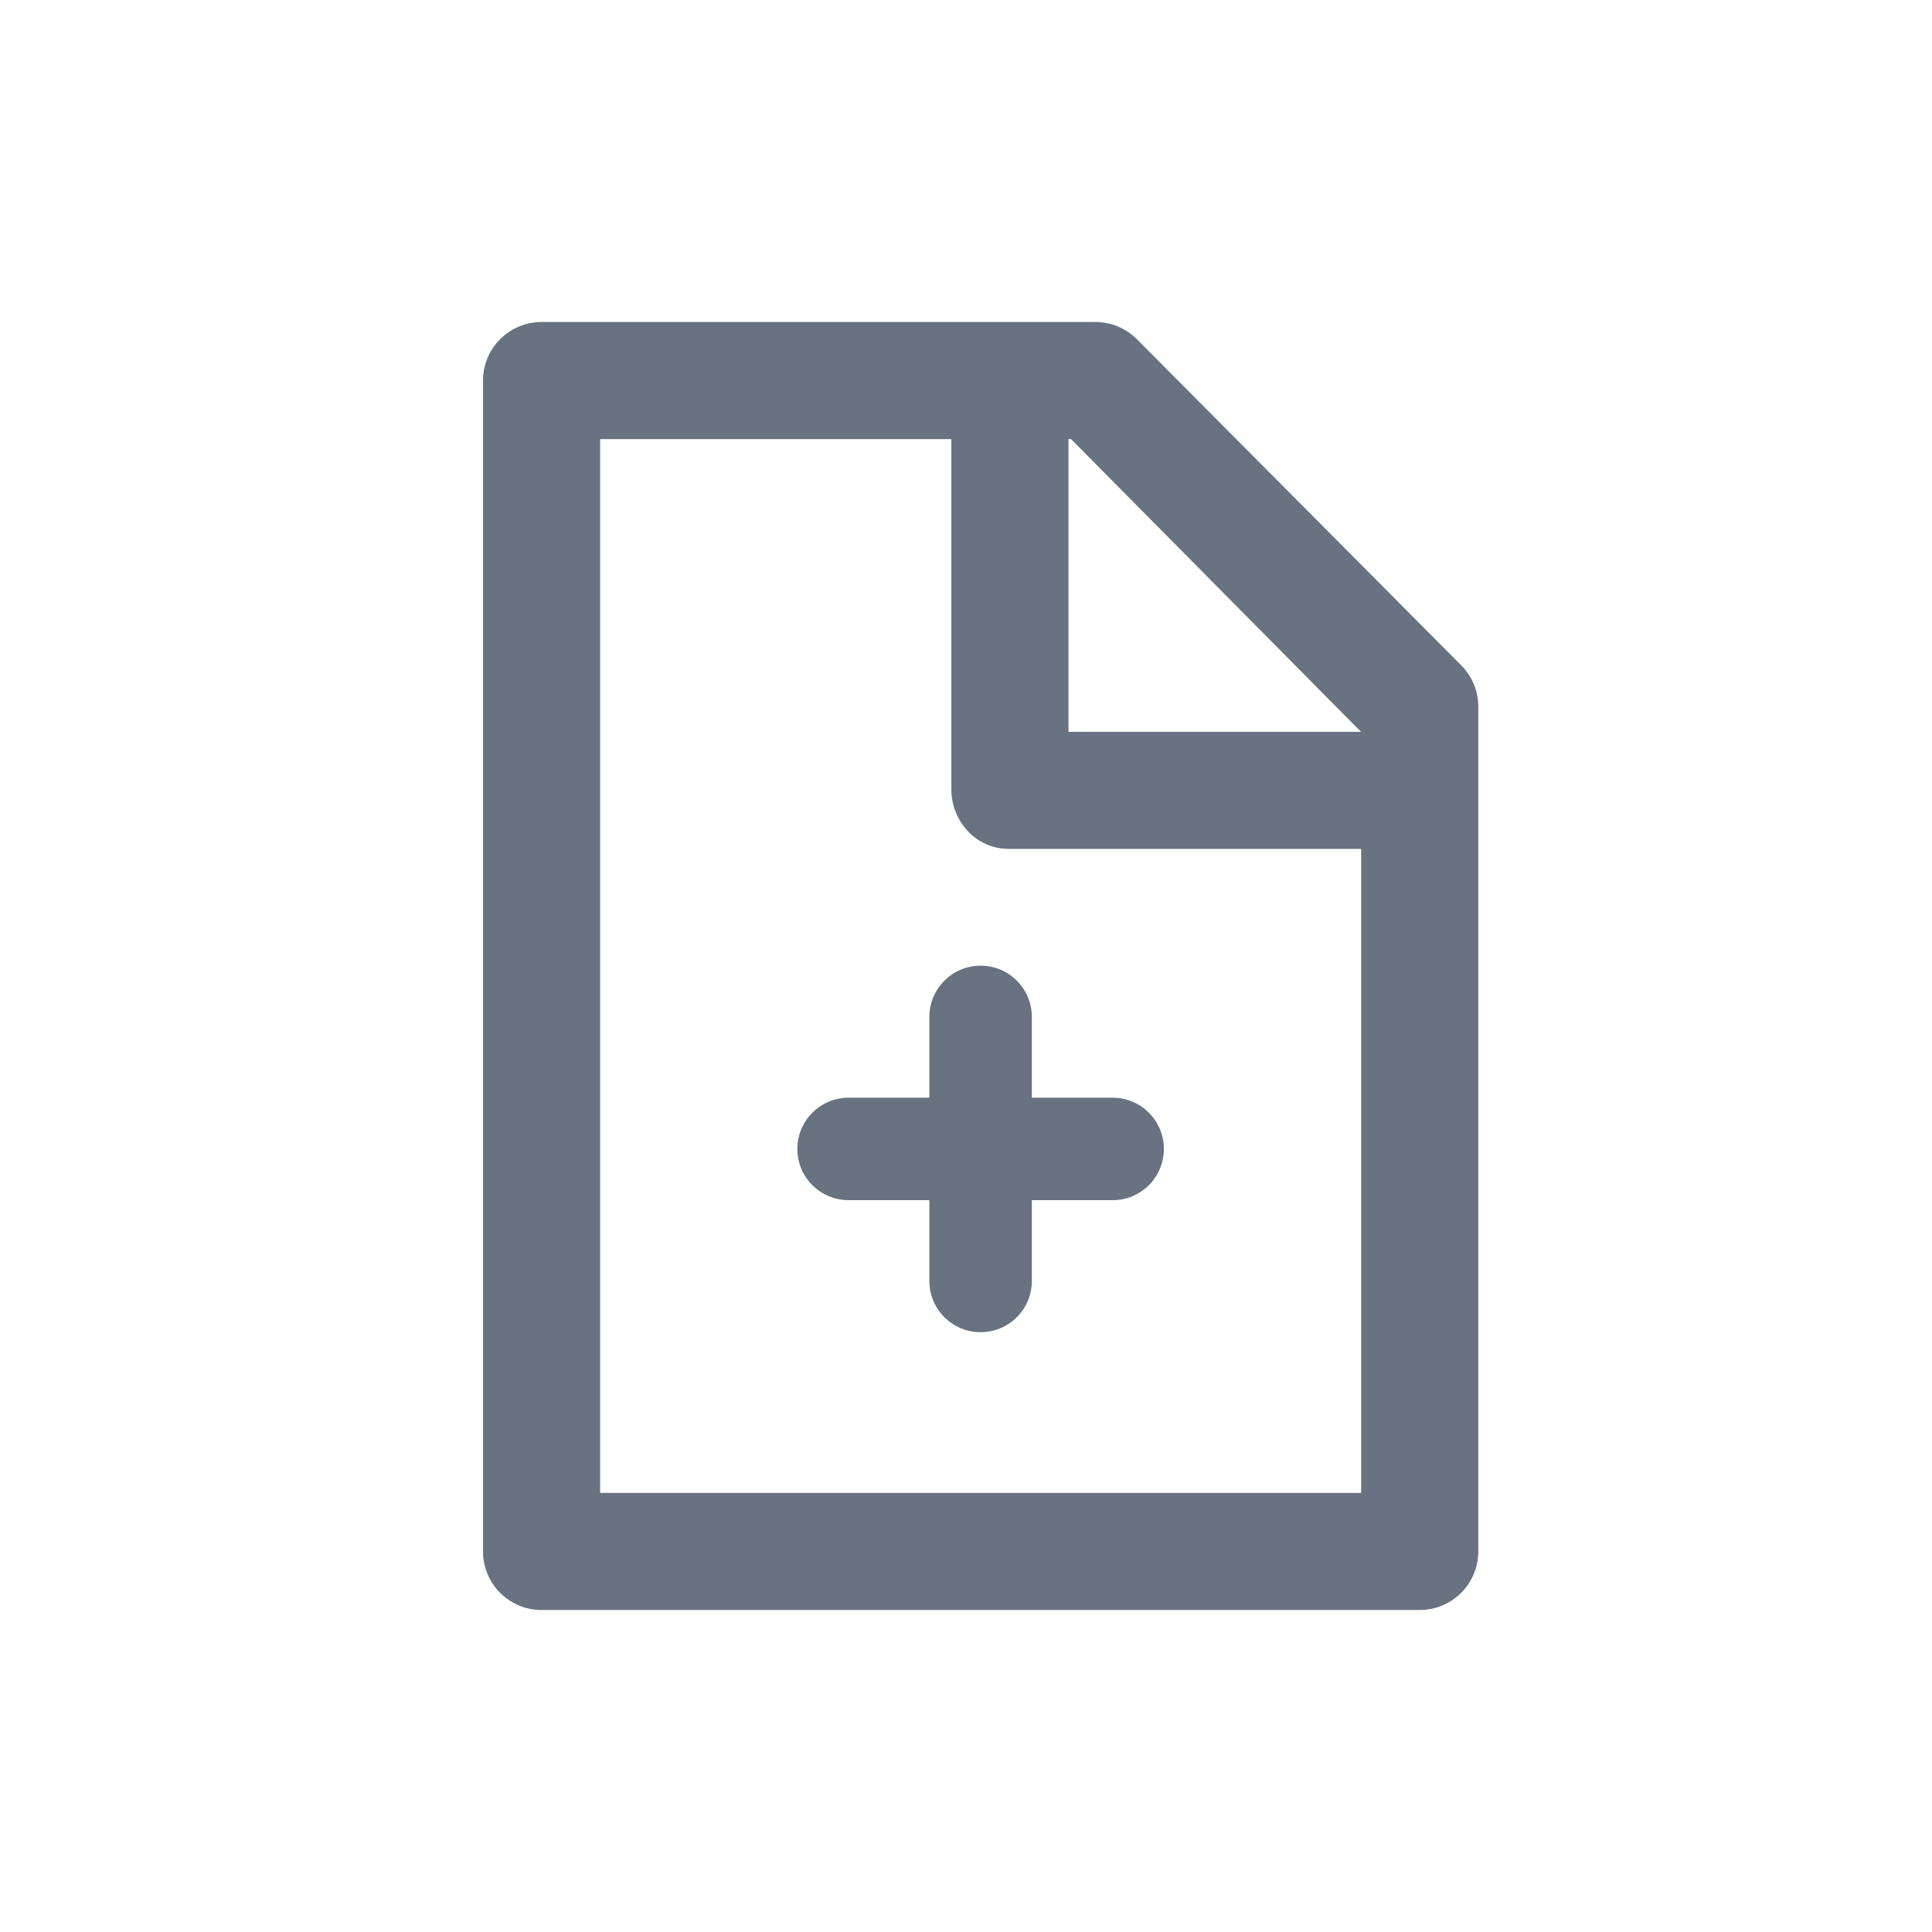
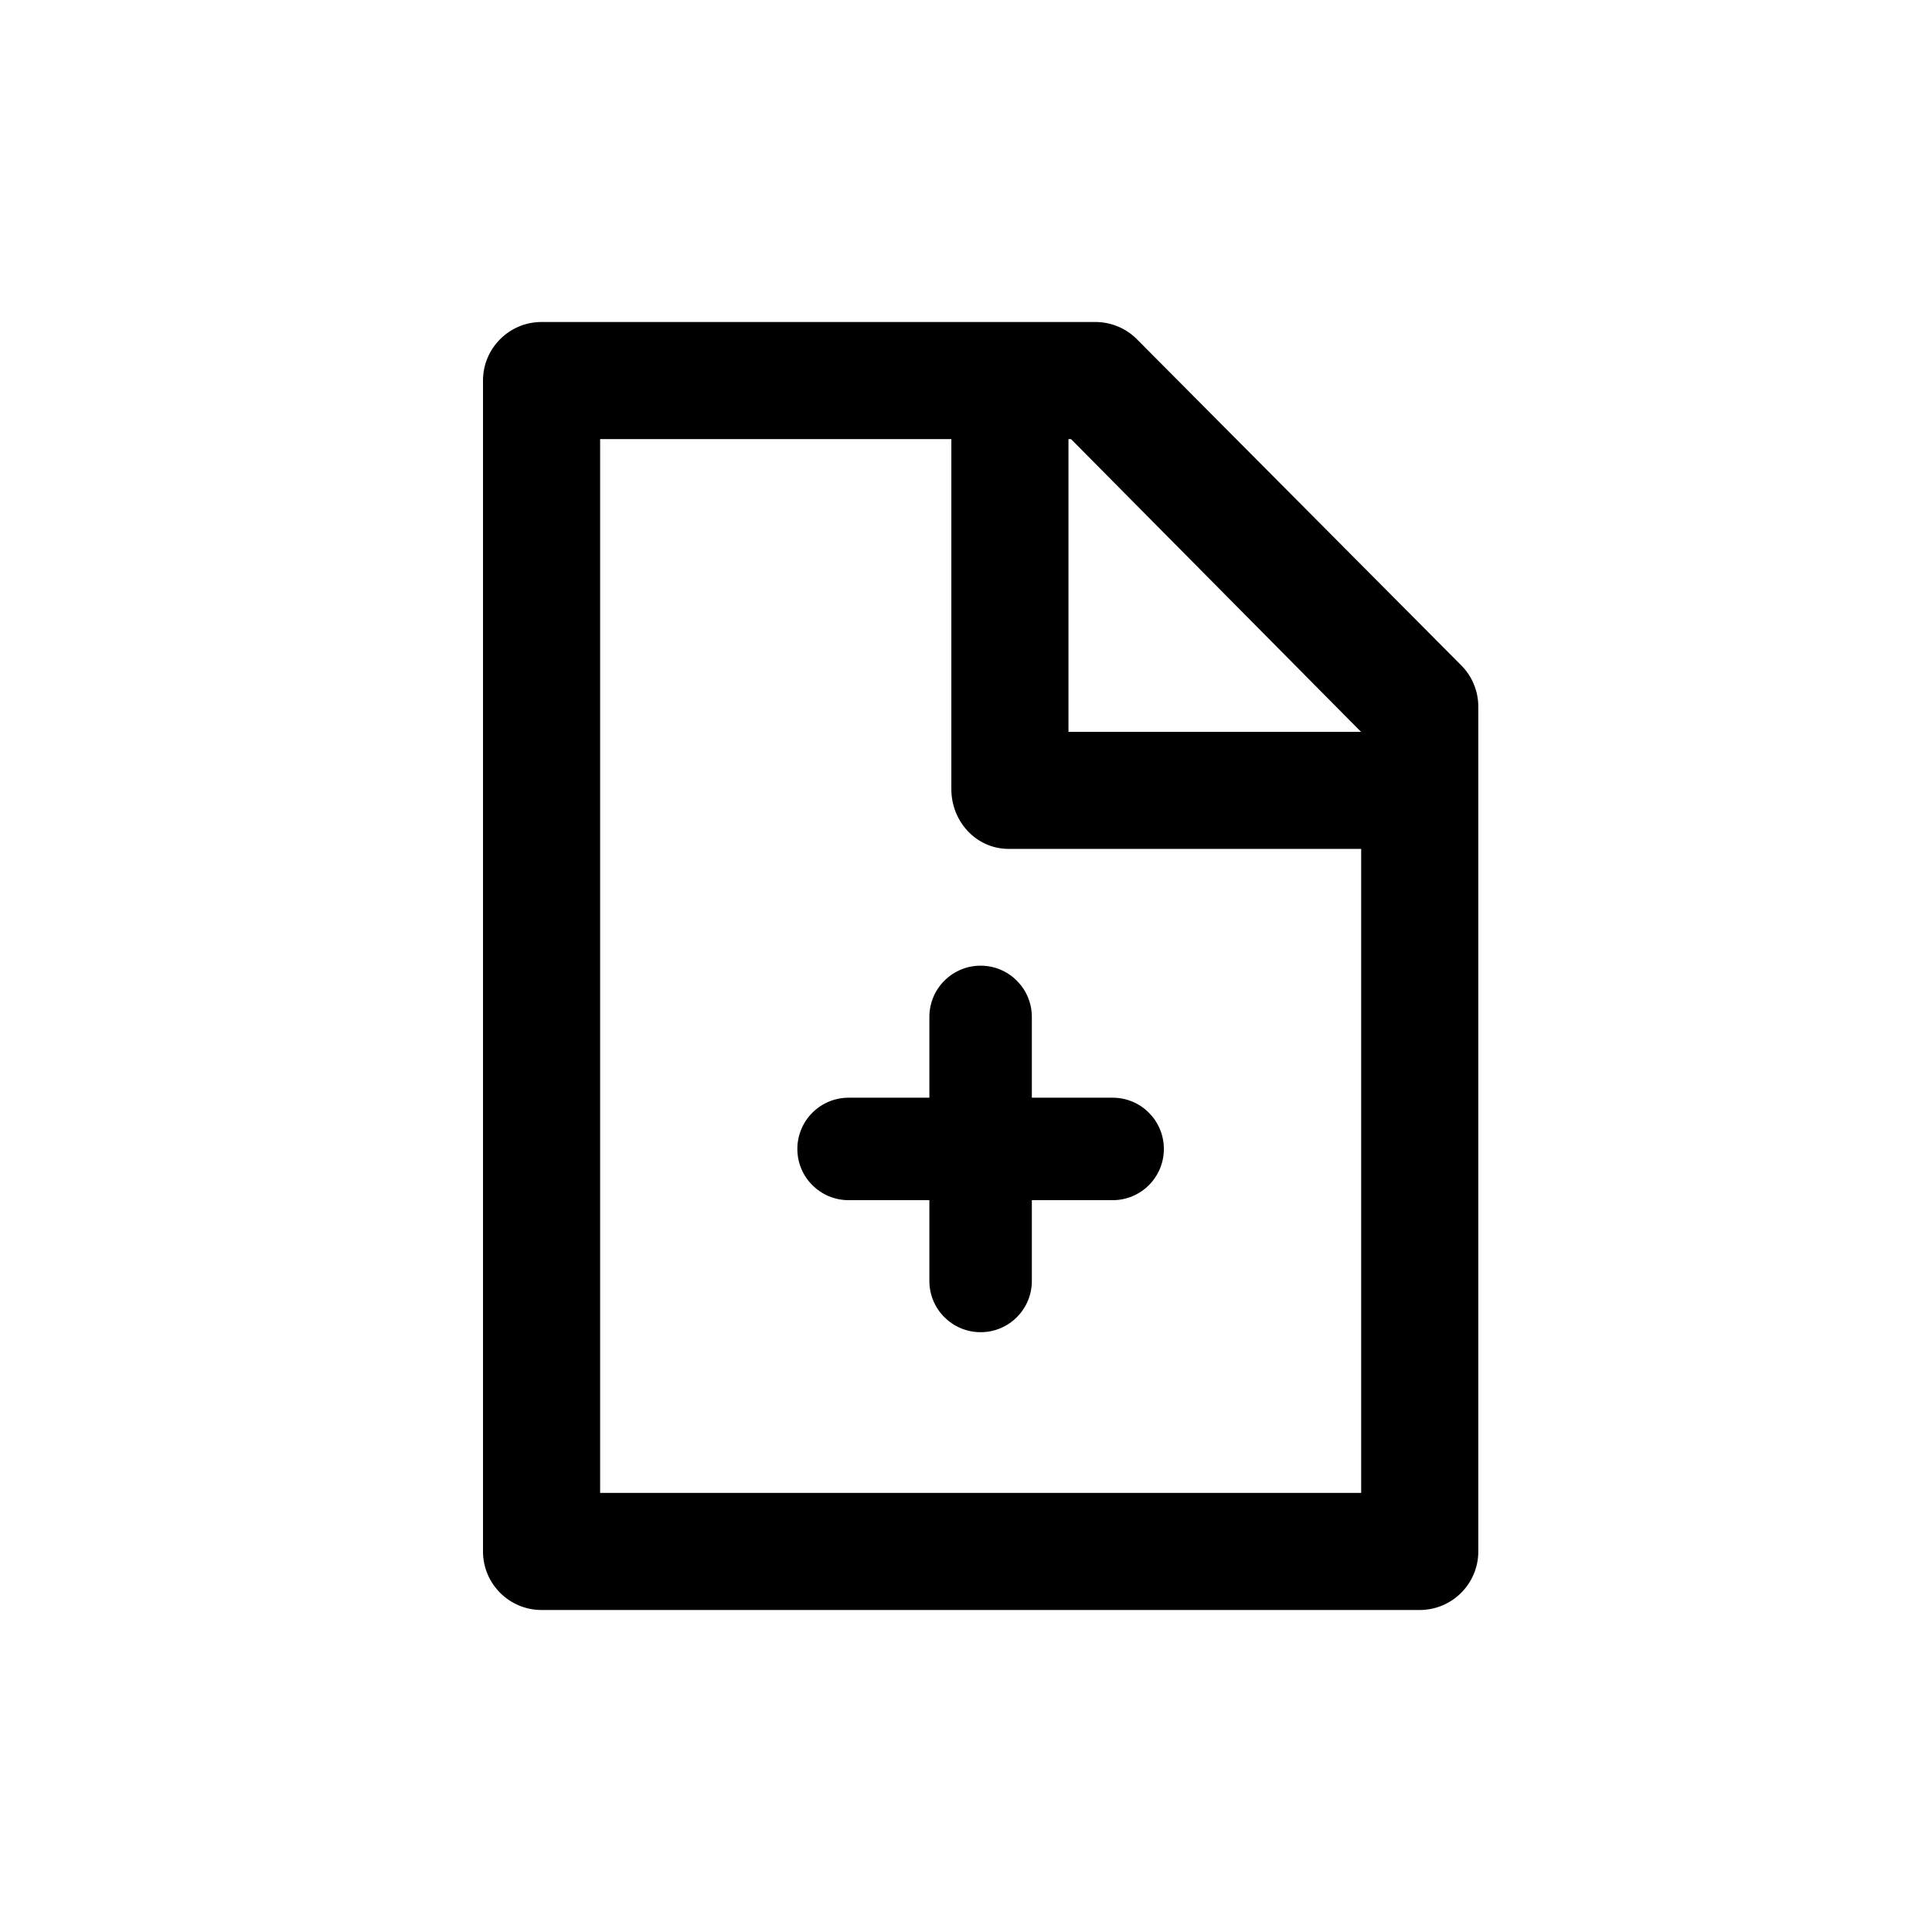
<svg xmlns="http://www.w3.org/2000/svg" width="24" height="24" viewBox="0 0 24 24">
-   <path fill="#687281" fill-rule="evenodd" d="M7.455,18.545 L7.455,5.455 L11.818,5.455 L11.818,9.804 C11.818,10.205 12.127,10.545 12.528,10.545 L16.909,10.545 L16.909,18.545 L7.455,18.545 Z M16.907,9.091 L13.273,9.091 L13.273,5.455 L13.305,5.455 L16.907,9.091 Z M12.818,14.909 L13.822,14.909 C14.173,14.909 14.458,14.624 14.458,14.273 C14.458,13.921 14.173,13.636 13.822,13.636 L12.818,13.636 L12.818,12.633 C12.818,12.281 12.533,11.996 12.182,11.996 C11.83,11.996 11.545,12.281 11.545,12.633 L11.545,13.636 L10.542,13.636 C10.19,13.636 9.905,13.921 9.905,14.273 C9.905,14.624 10.19,14.909 10.542,14.909 L11.545,14.909 L11.545,15.913 C11.545,16.264 11.83,16.549 12.182,16.549 C12.533,16.549 12.818,16.264 12.818,15.913 L12.818,14.909 Z M18.152,8.265 C18.288,8.401 18.364,8.586 18.364,8.778 L18.364,19.273 C18.364,19.674 18.038,20 17.636,20 L6.727,20 C6.326,20 6,19.674 6,19.273 L6,4.727 C6,4.326 6.326,4 6.727,4 L13.607,4 C13.801,4 13.987,4.077 14.123,4.214 L18.152,8.265 Z" />
+   <path fill-rule="evenodd" d="M7.455,18.545 L7.455,5.455 L11.818,5.455 L11.818,9.804 C11.818,10.205 12.127,10.545 12.528,10.545 L16.909,10.545 L16.909,18.545 L7.455,18.545 Z M16.907,9.091 L13.273,9.091 L13.273,5.455 L13.305,5.455 L16.907,9.091 Z M12.818,14.909 L13.822,14.909 C14.173,14.909 14.458,14.624 14.458,14.273 C14.458,13.921 14.173,13.636 13.822,13.636 L12.818,13.636 L12.818,12.633 C12.818,12.281 12.533,11.996 12.182,11.996 C11.83,11.996 11.545,12.281 11.545,12.633 L11.545,13.636 L10.542,13.636 C10.19,13.636 9.905,13.921 9.905,14.273 C9.905,14.624 10.19,14.909 10.542,14.909 L11.545,14.909 L11.545,15.913 C11.545,16.264 11.83,16.549 12.182,16.549 C12.533,16.549 12.818,16.264 12.818,15.913 L12.818,14.909 Z M18.152,8.265 C18.288,8.401 18.364,8.586 18.364,8.778 L18.364,19.273 C18.364,19.674 18.038,20 17.636,20 L6.727,20 C6.326,20 6,19.674 6,19.273 L6,4.727 C6,4.326 6.326,4 6.727,4 L13.607,4 C13.801,4 13.987,4.077 14.123,4.214 L18.152,8.265 Z" />
</svg>
